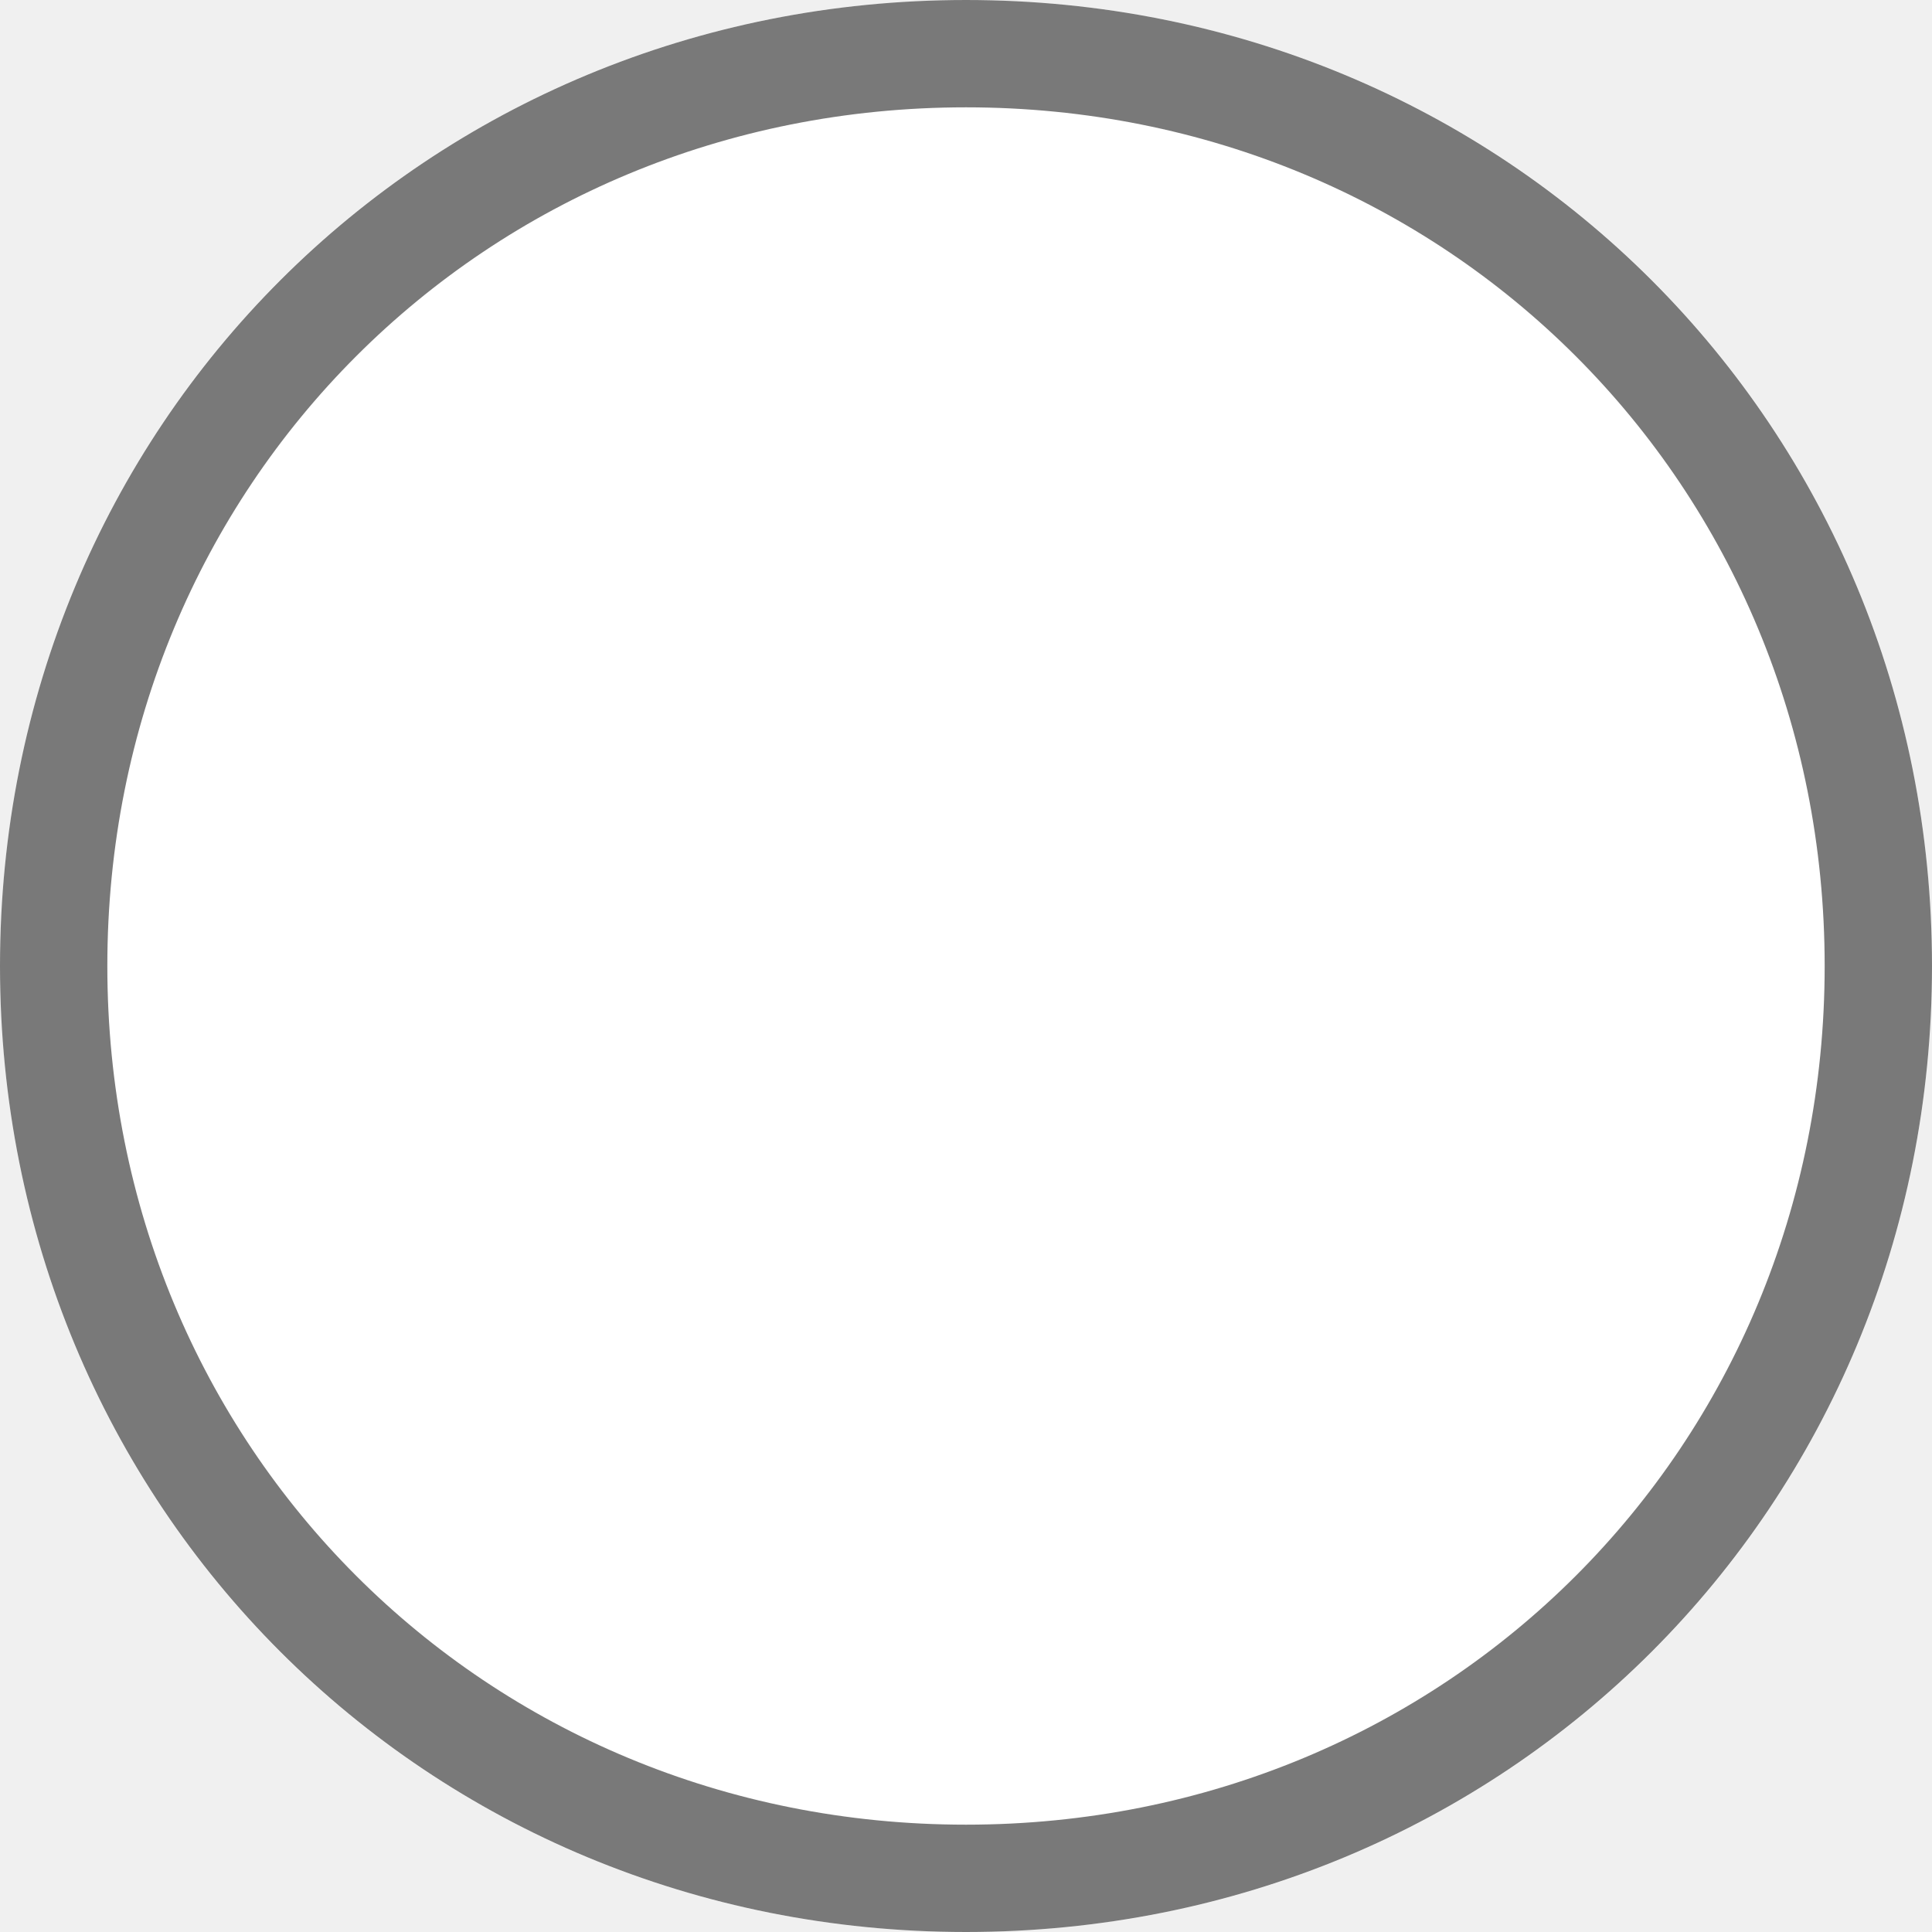
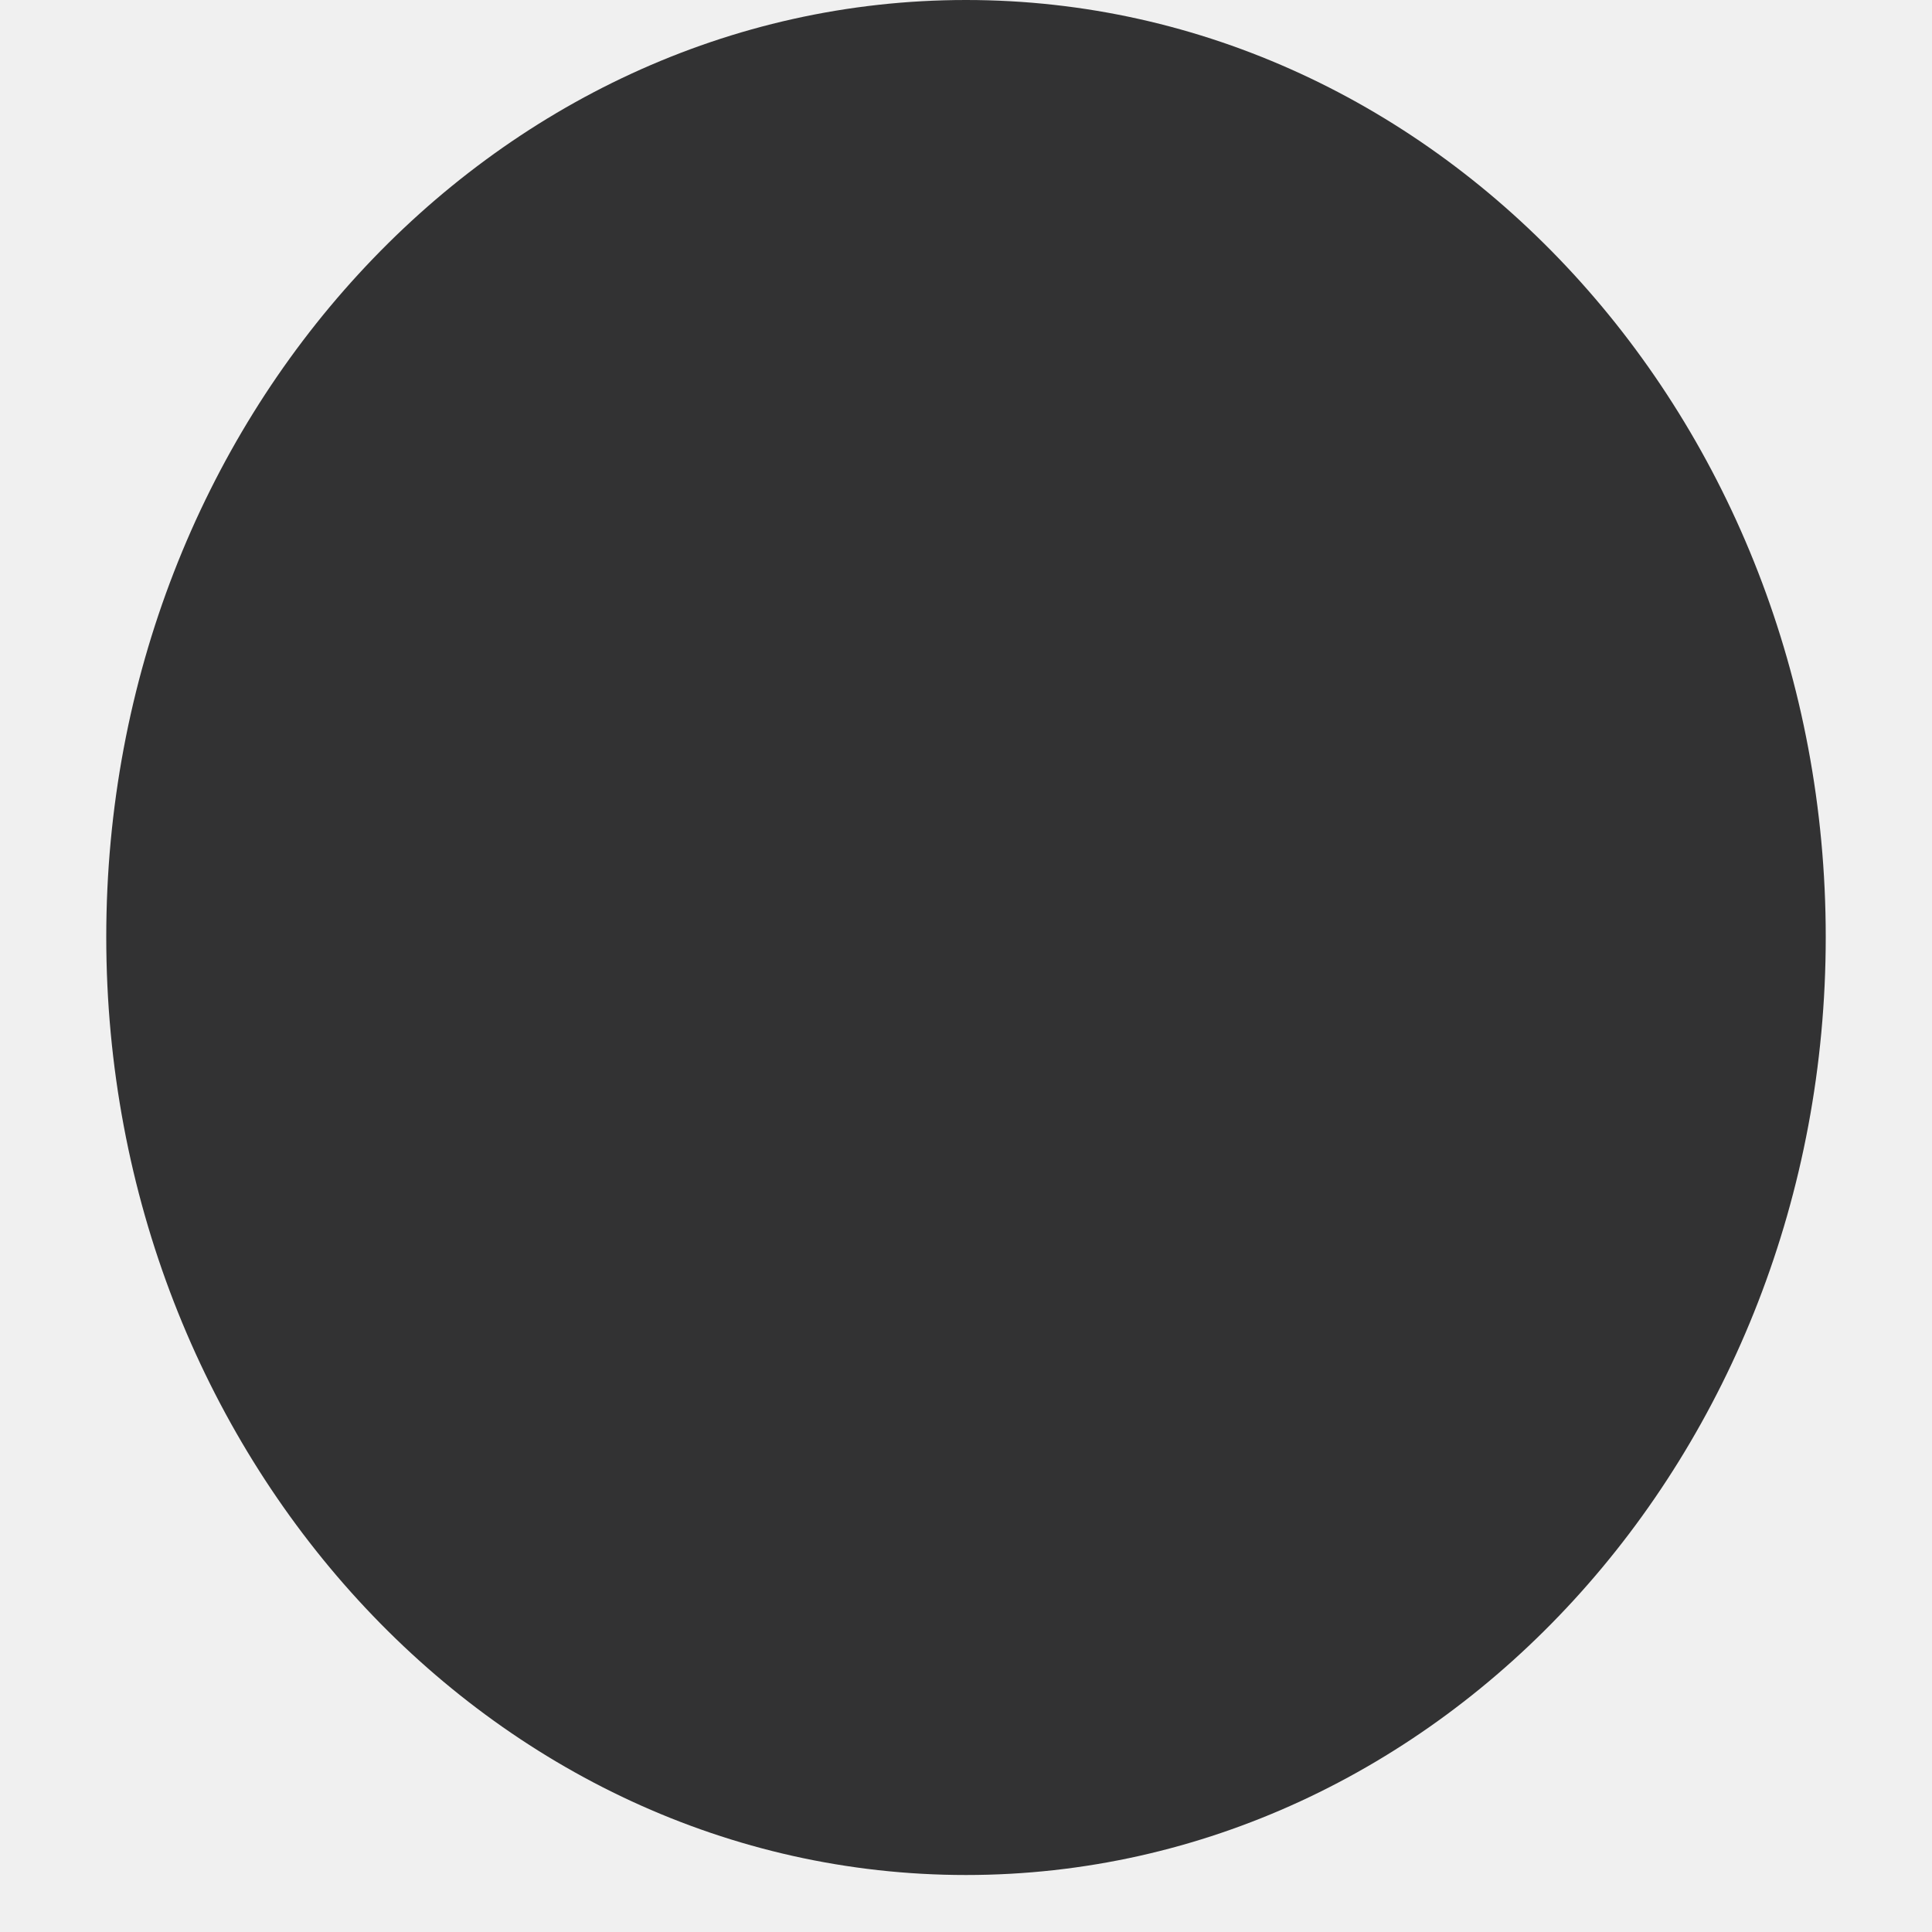
- <svg xmlns="http://www.w3.org/2000/svg" version="1.1" width="18px" height="18px">
-   <g transform="matrix(1 0 0 1 -155 -1718 )">
-     <path d="M 164 1718  C 169.04 1718  173 1721.96  173 1727  C 173 1732.04  169.04 1736  164 1736  C 158.96 1736  155 1732.04  155 1727  C 155 1721.96  158.96 1718  164 1718  Z " fill-rule="nonzero" fill="#ffffff" stroke="none" />
-     <path d="M 164 1718.5  C 168.76 1718.5  172.5 1722.24  172.5 1727  C 172.5 1731.76  168.76 1735.5  164 1735.5  C 159.24 1735.5  155.5 1731.76  155.5 1727  C 155.5 1722.24  159.24 1718.5  164 1718.5  Z " stroke-width="1" stroke="#797979" fill="none" />
+ <svg xmlns="http://www.w3.org/2000/svg" version="1.1" width="2px" height="2px">
+   <g transform="matrix(1 0 0 1 -178 -530 )">
+     <path d="M 0.11 0.97  C 0.11 1.506  0.509 1.941  1 1.941  C 1.491 1.941  1.89 1.506  1.89 0.97  C 1.89 0.434  1.491 0  1 0  C 0.509 0  0.11 0.434  0.11 0.97  Z " fill-rule="nonzero" fill="#323233" stroke="none" transform="matrix(1 0 0 1 178 530 )" />
  </g>
</svg>
